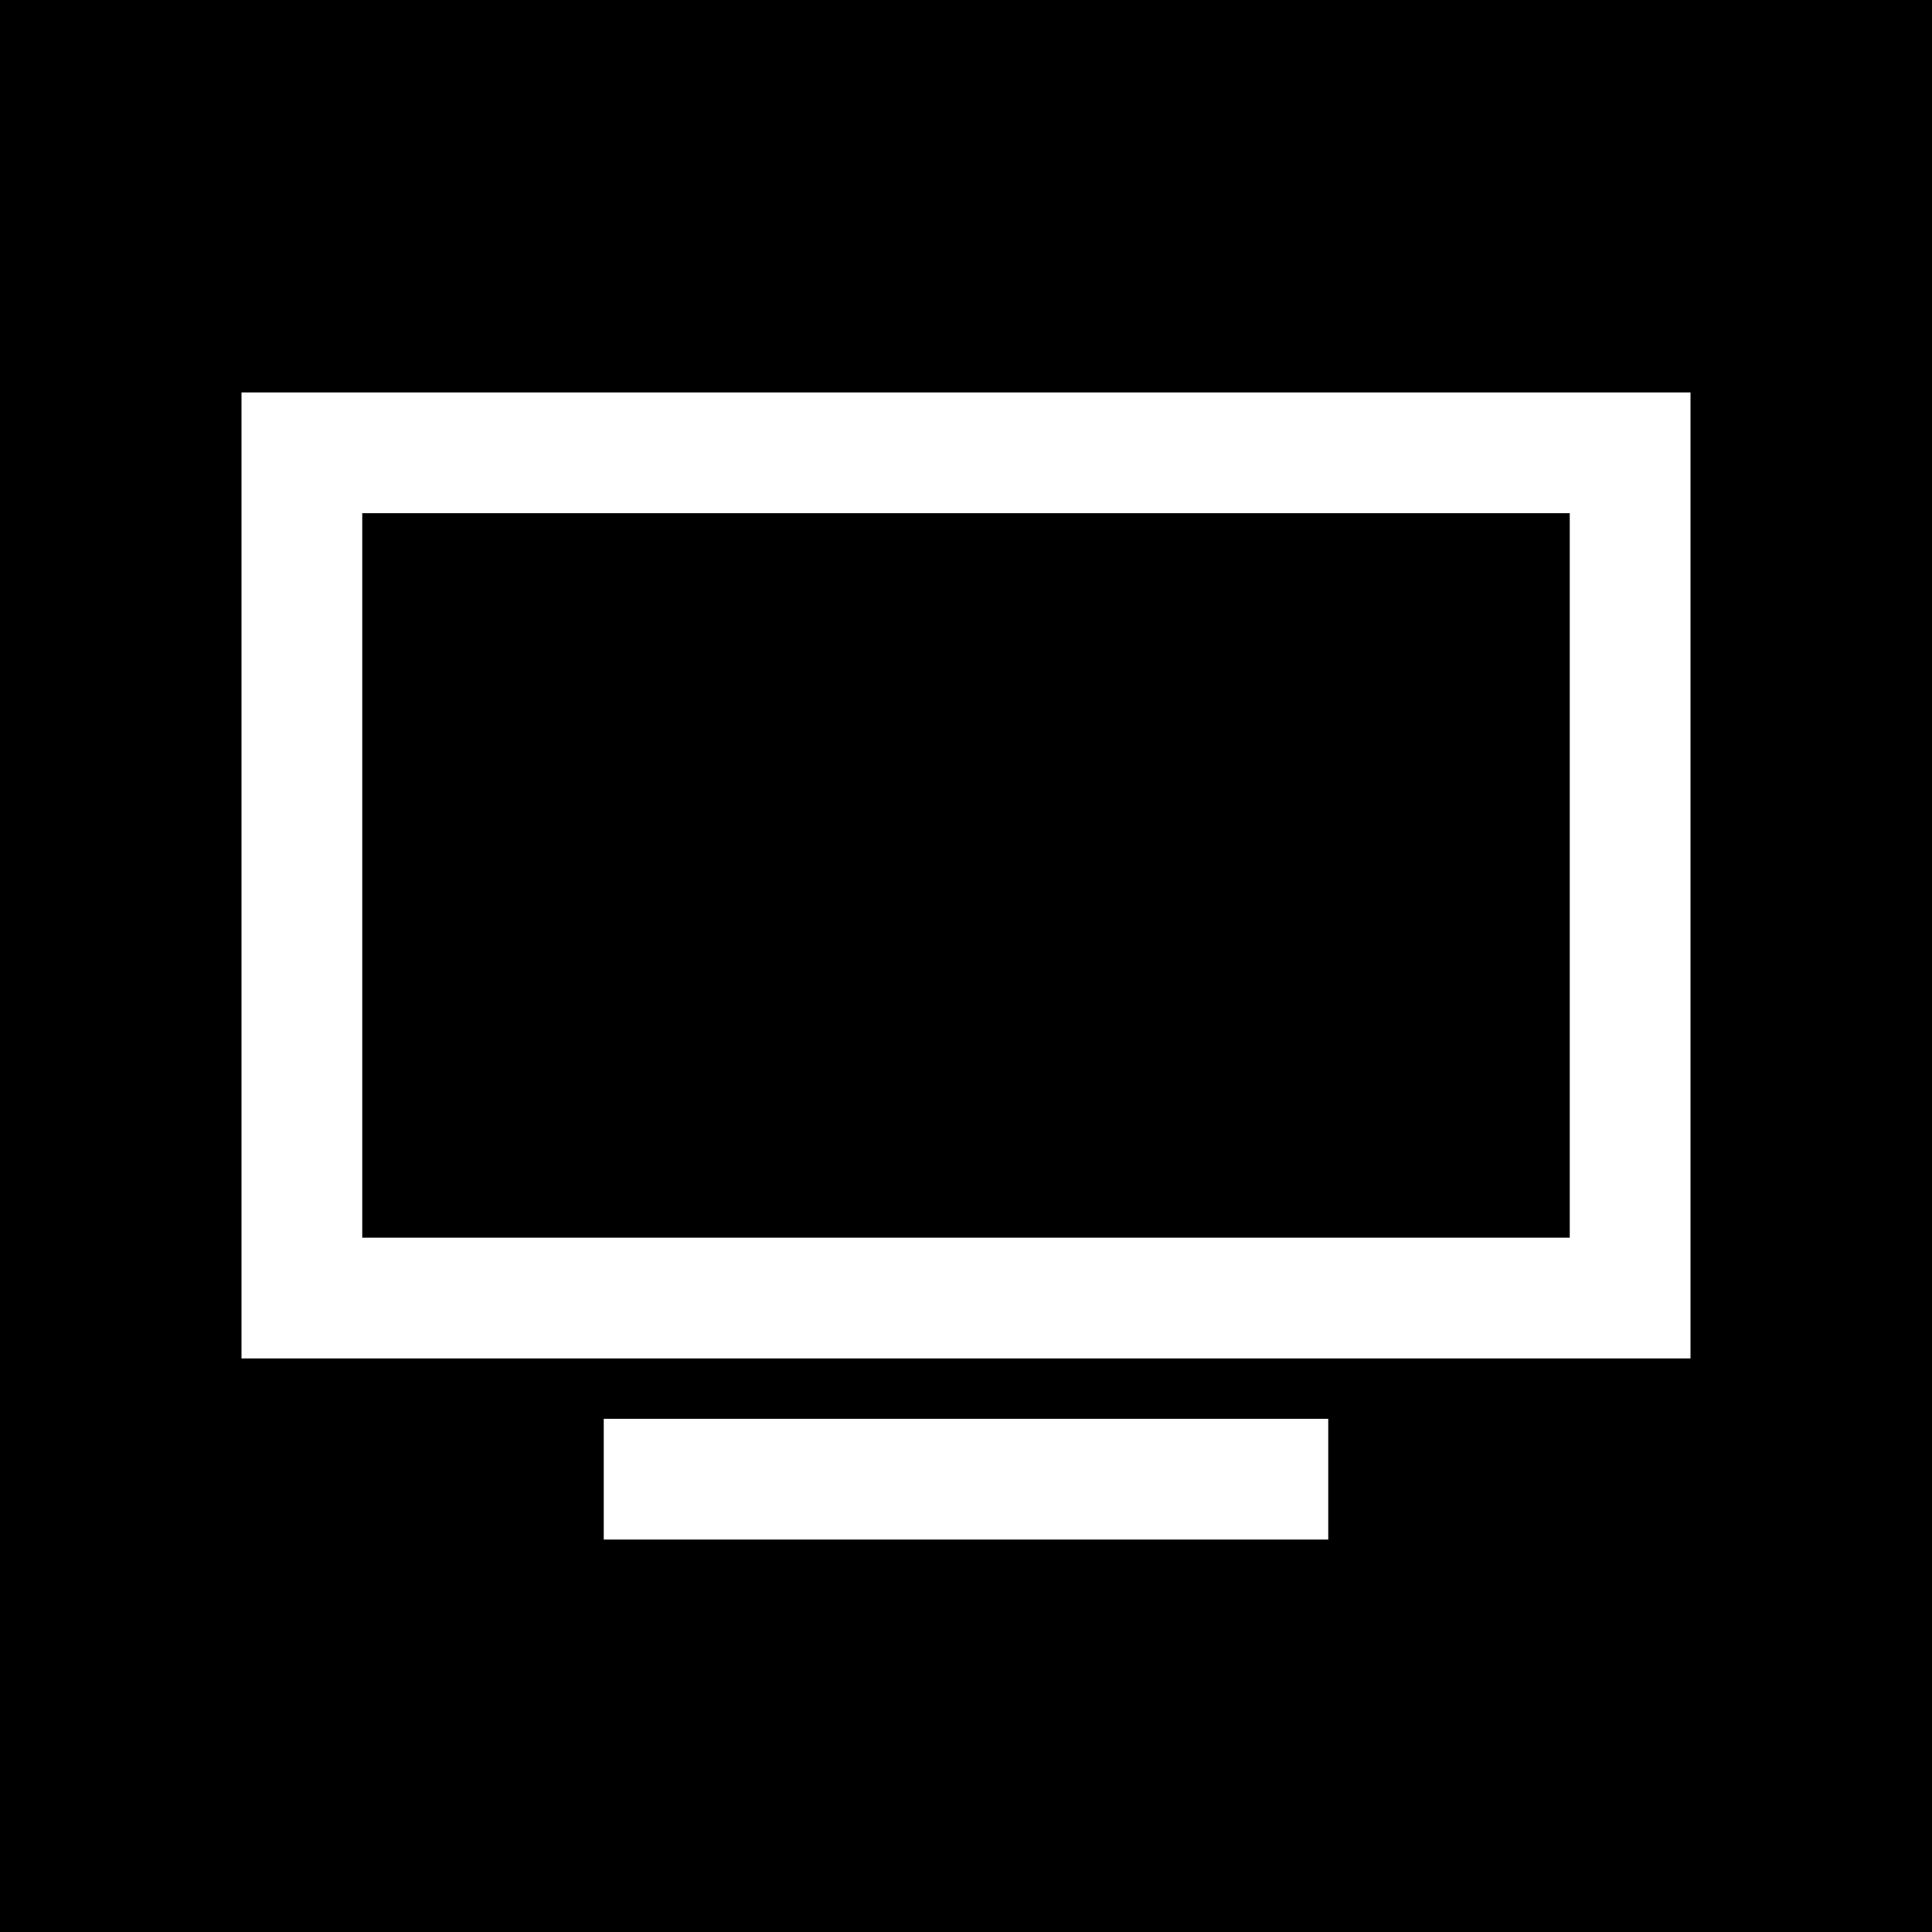
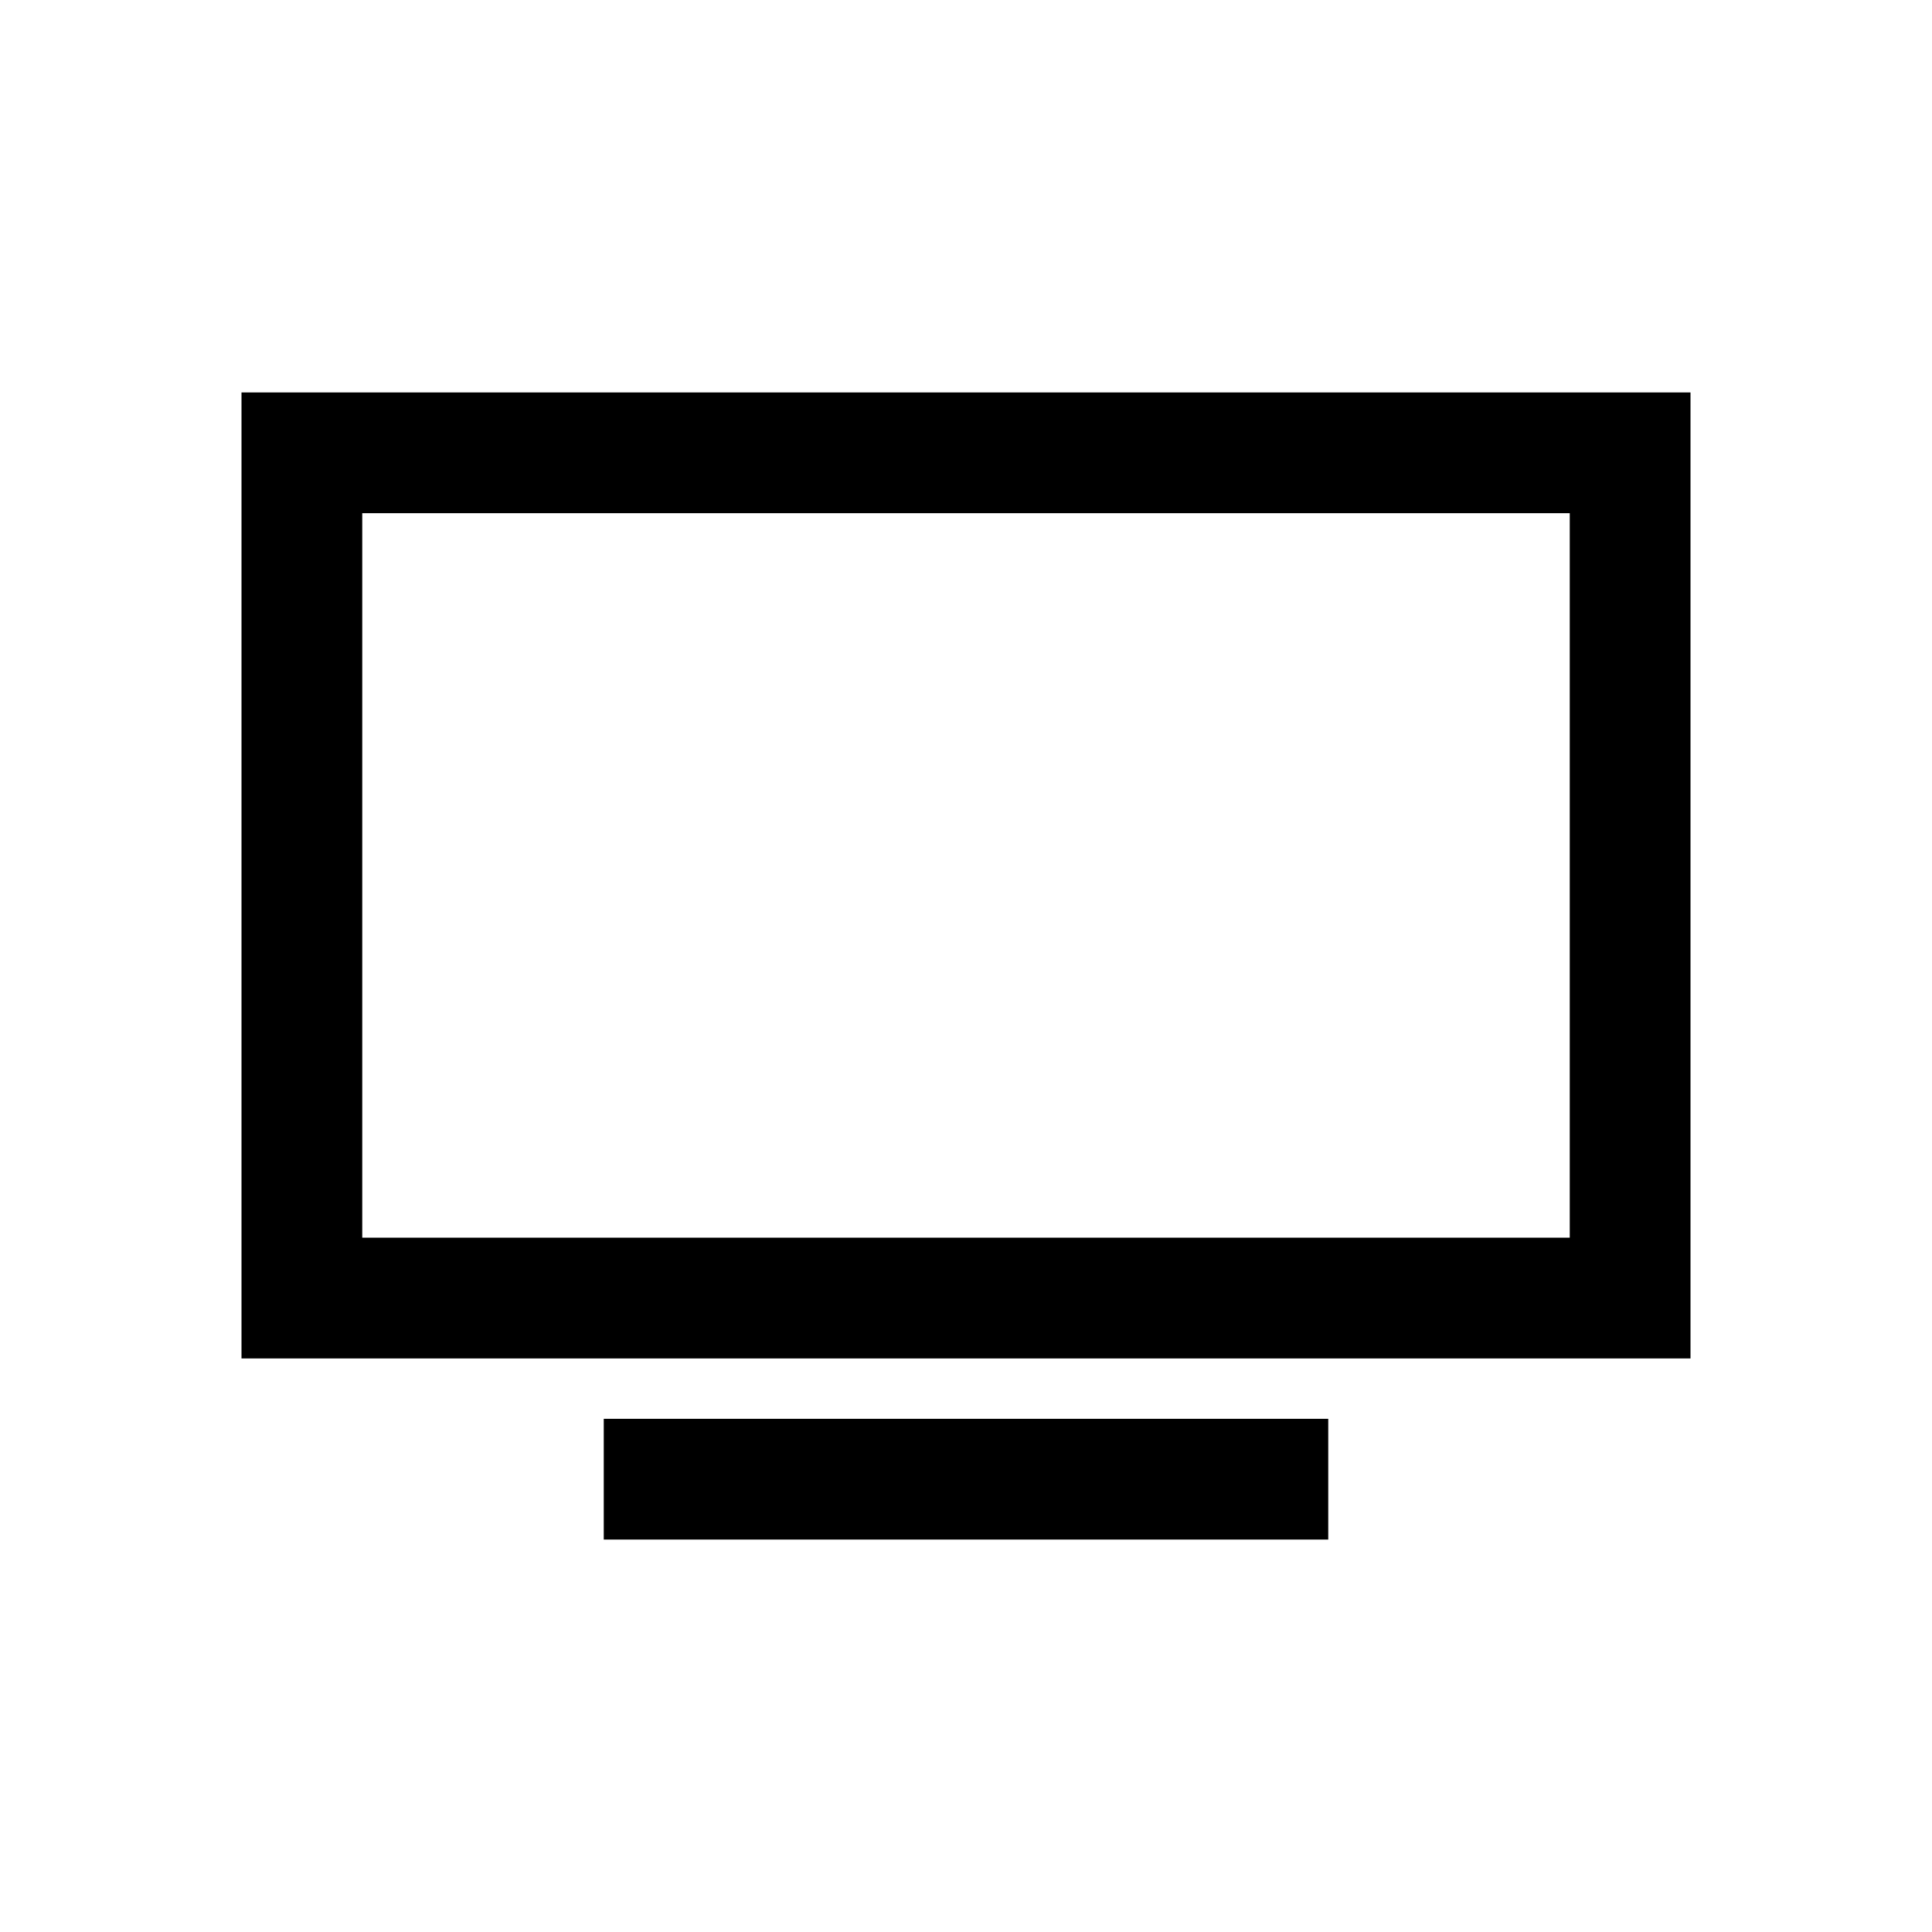
<svg xmlns="http://www.w3.org/2000/svg" viewBox="0 0 512 512">
-   <path fill="#000" d="M0 256L0 0L256 0L512 0L512 256L512 512L256 512L0 512L0 256ZM352 392L352 376L256 376L160 376L160 392L160 408L256 408L352 408L352 392ZM448 232L448 104L256 104L64 104L64 232L64 360L256 360L448 360L448 232ZM96 232L96 136L256 136L416 136L416 232L416 328L256 328L96 328L96 232Z" />
+   <path fill="#000" d="M160 392L160 376L256 376L352 376L352 392L352 408L256 408L160 408L160 392ZM64 232L64 104L256 104L448 104L448 232L448 360L256 360L64 360L64 232ZM416 232L416 136L256 136L96 136L96 232L96 328L256 328L416 328L416 232Z" />
</svg>
